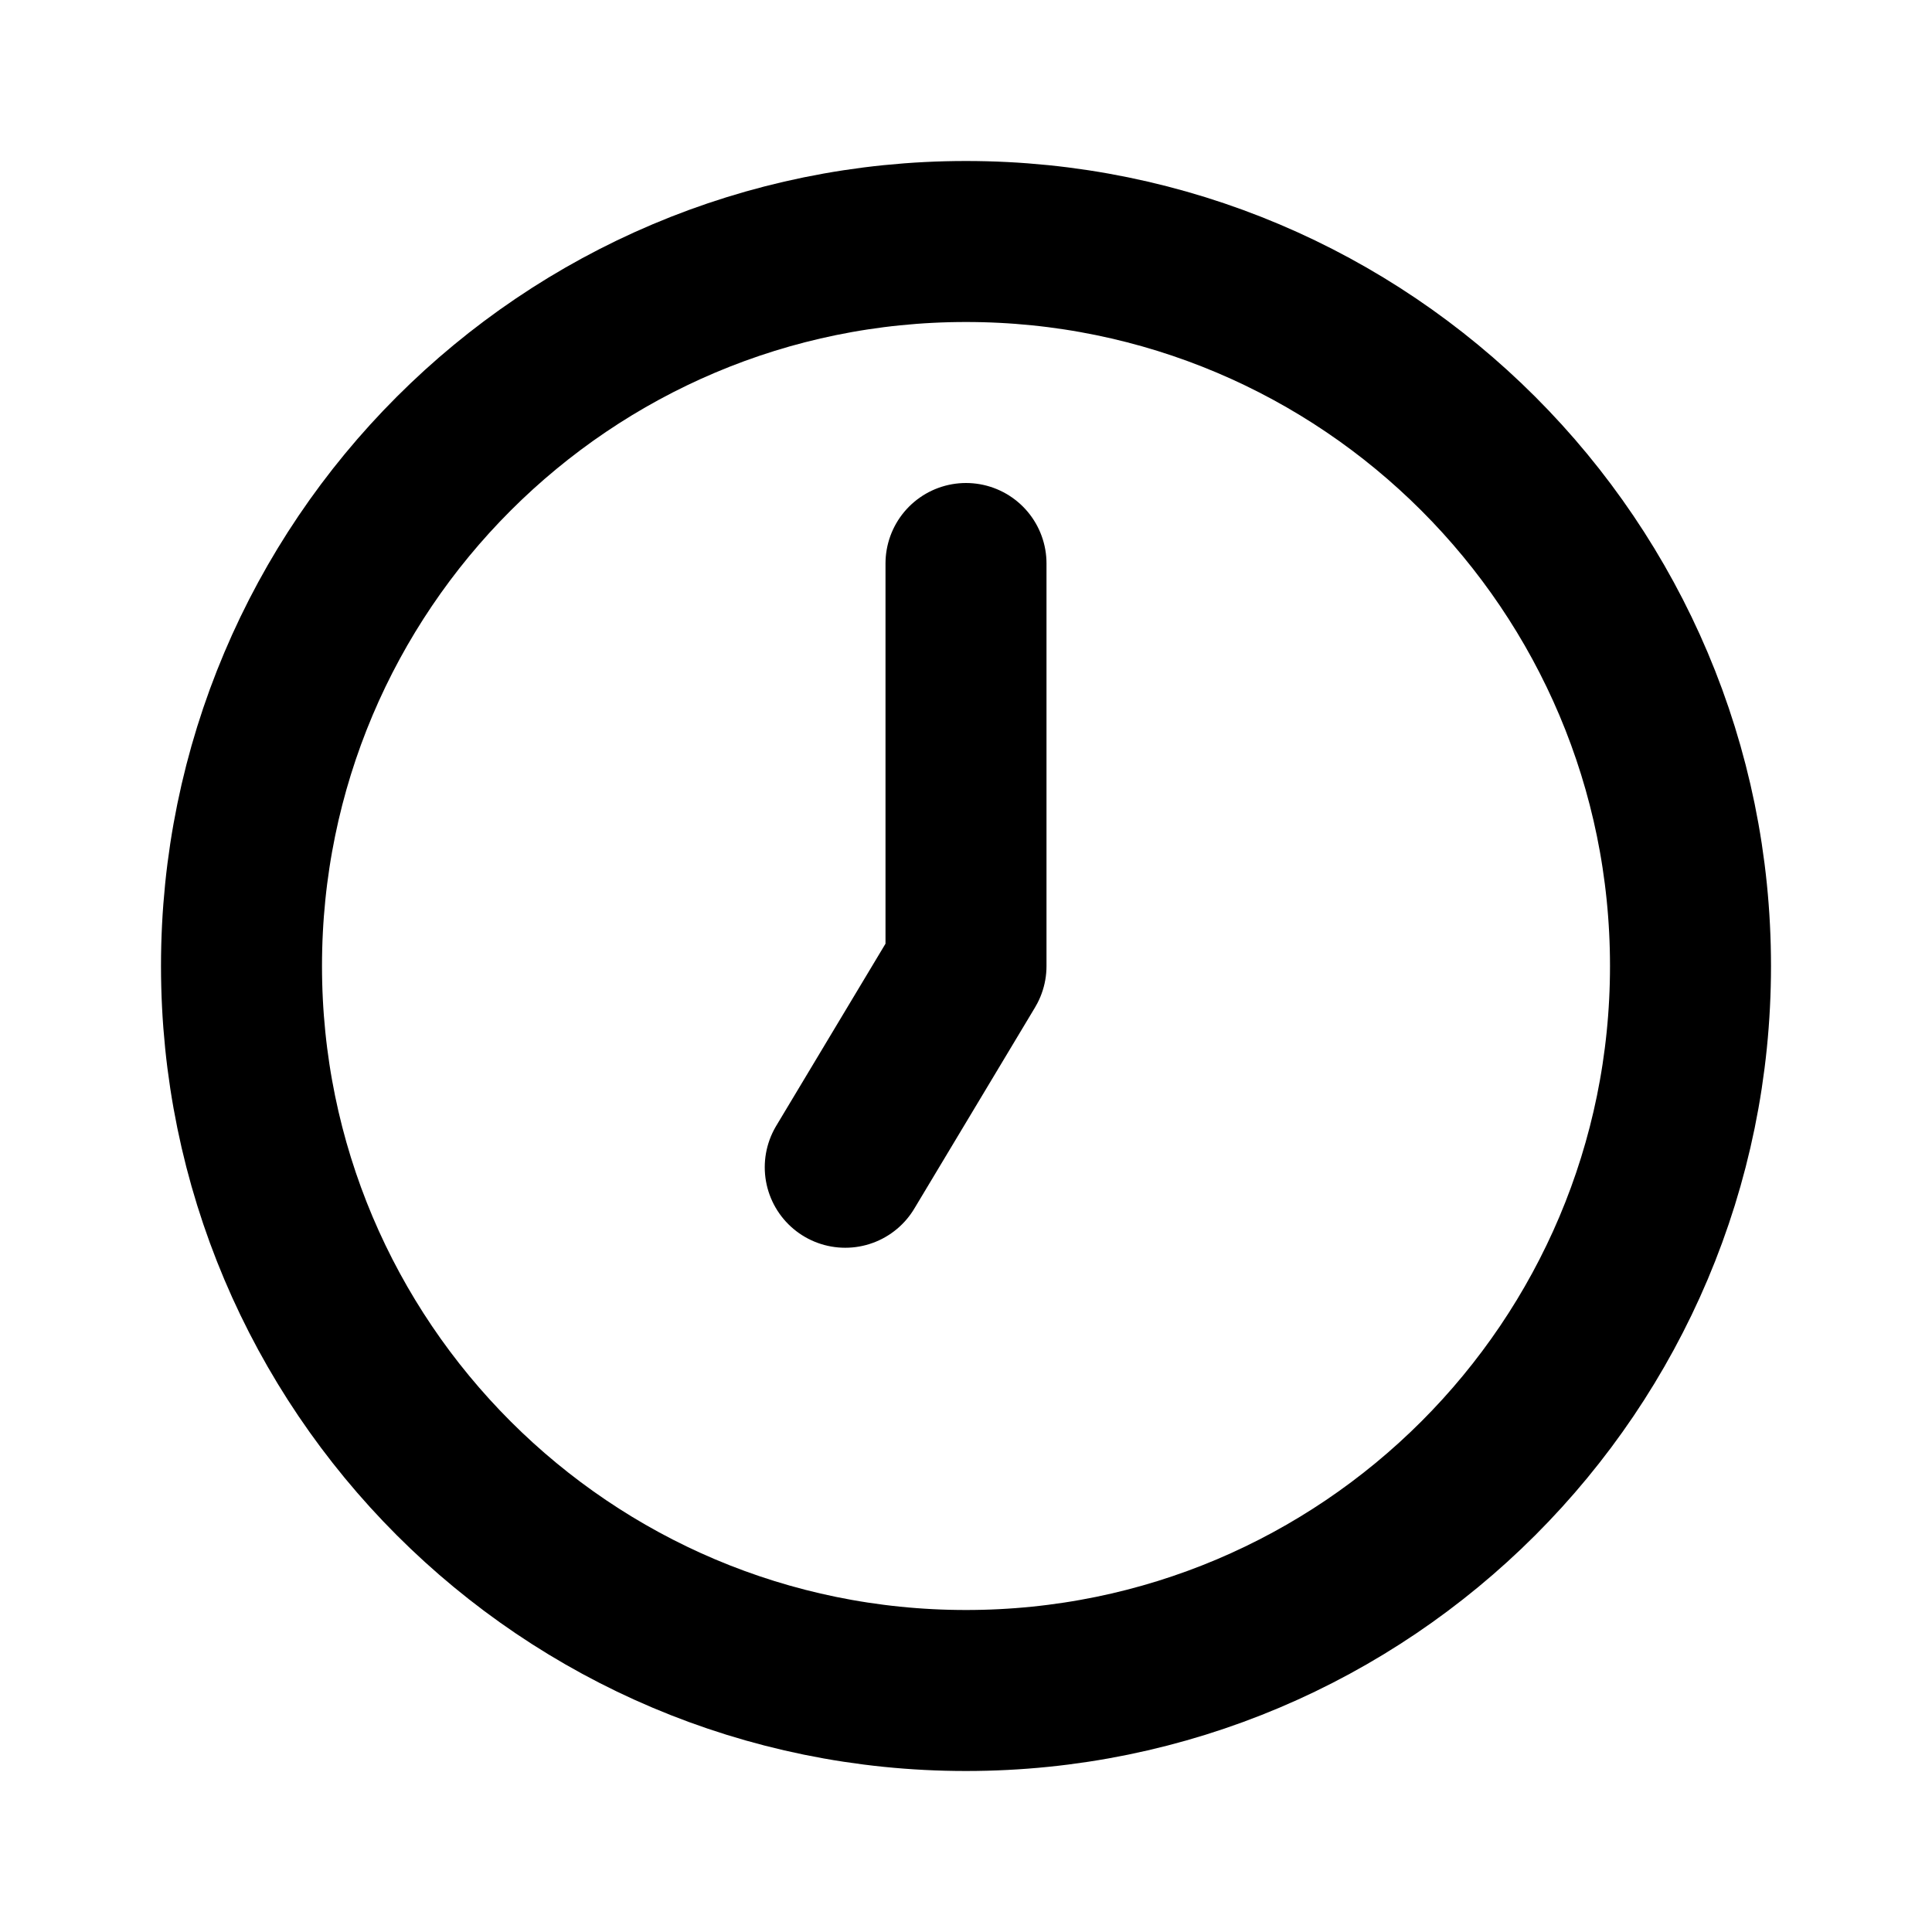
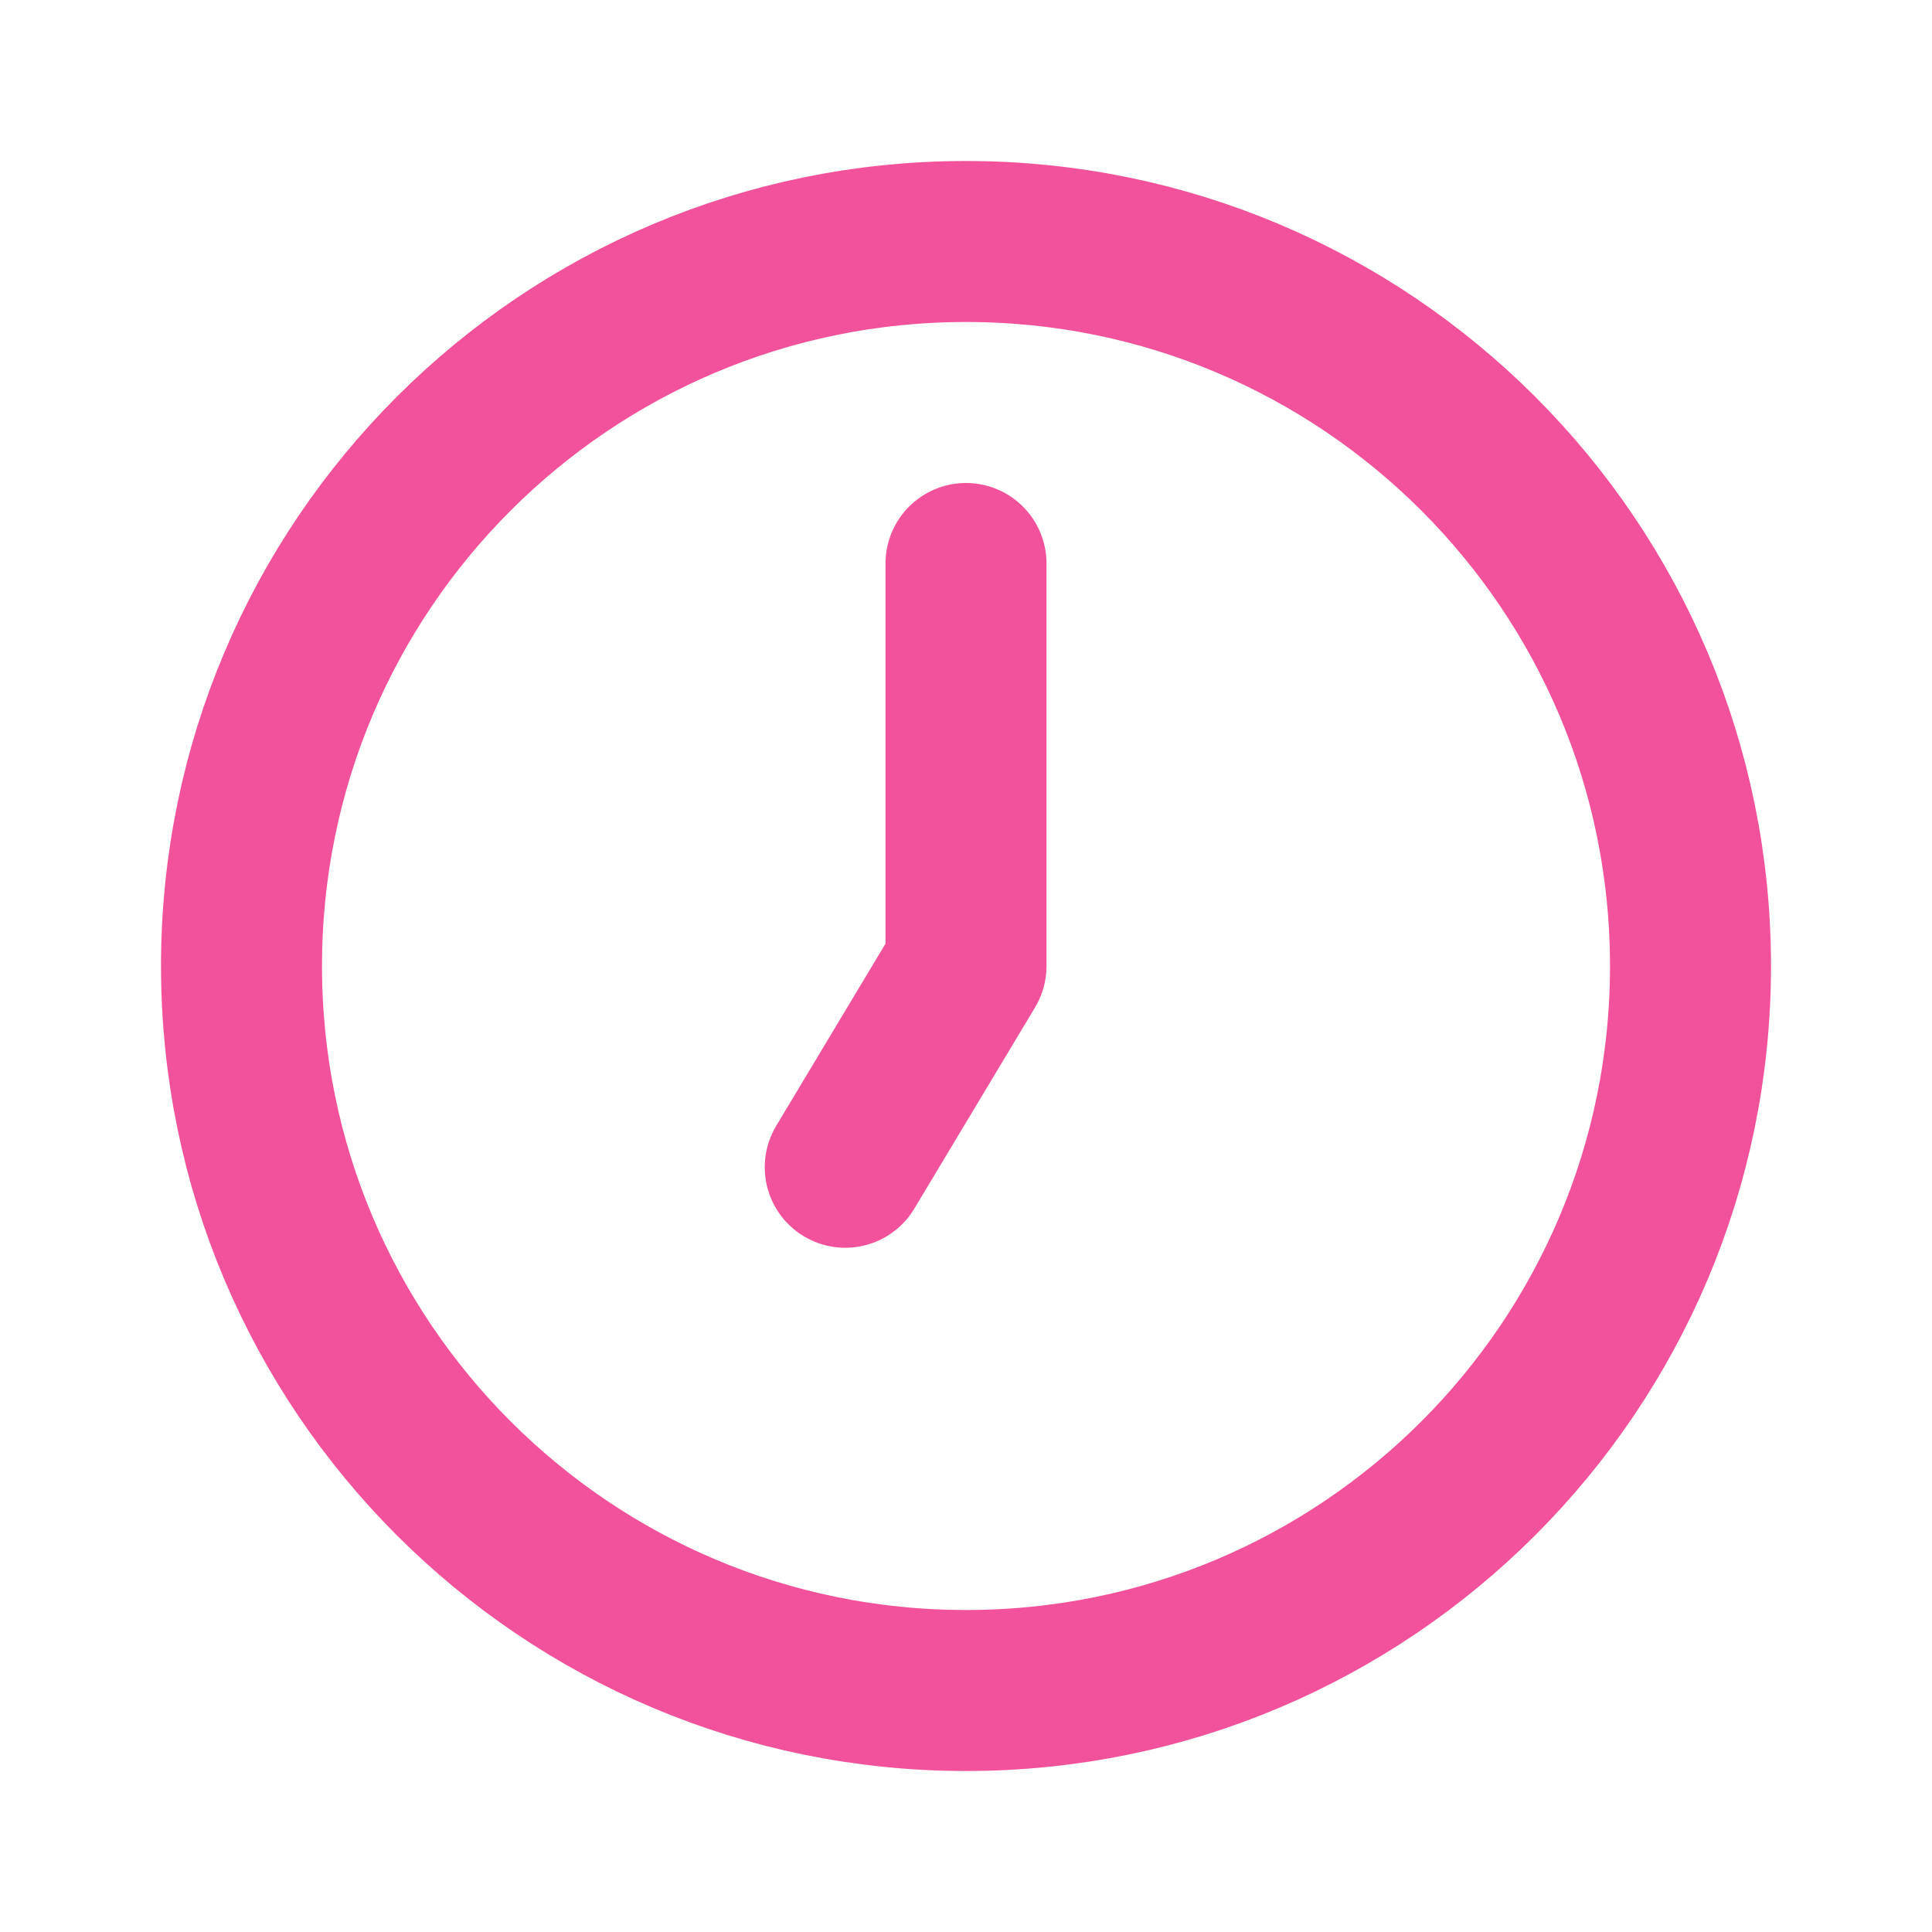
<svg xmlns="http://www.w3.org/2000/svg" width="800px" height="800px" viewBox="0 0 24 24" fill="none">
-   <path d="M12 7V12L10.5 14.5M21 12C21 16.971 16.971 21 12 21C7.029 21 3 16.971 3 12C3 7.029 7.029 3 12 3C16.971 3 21 7.029 21 12Z" stroke="#000000" stroke-width="2" stroke-linecap="round" stroke-linejoin="round" />
+   <path d="M12 7V12L10.5 14.5M21 12C21 16.971 16.971 21 12 21C7.029 21 3 16.971 3 12C3 7.029 7.029 3 12 3C16.971 3 21 7.029 21 12Z" stroke="#f2529b" stroke-width="2" stroke-linecap="round" stroke-linejoin="round" />
</svg>
